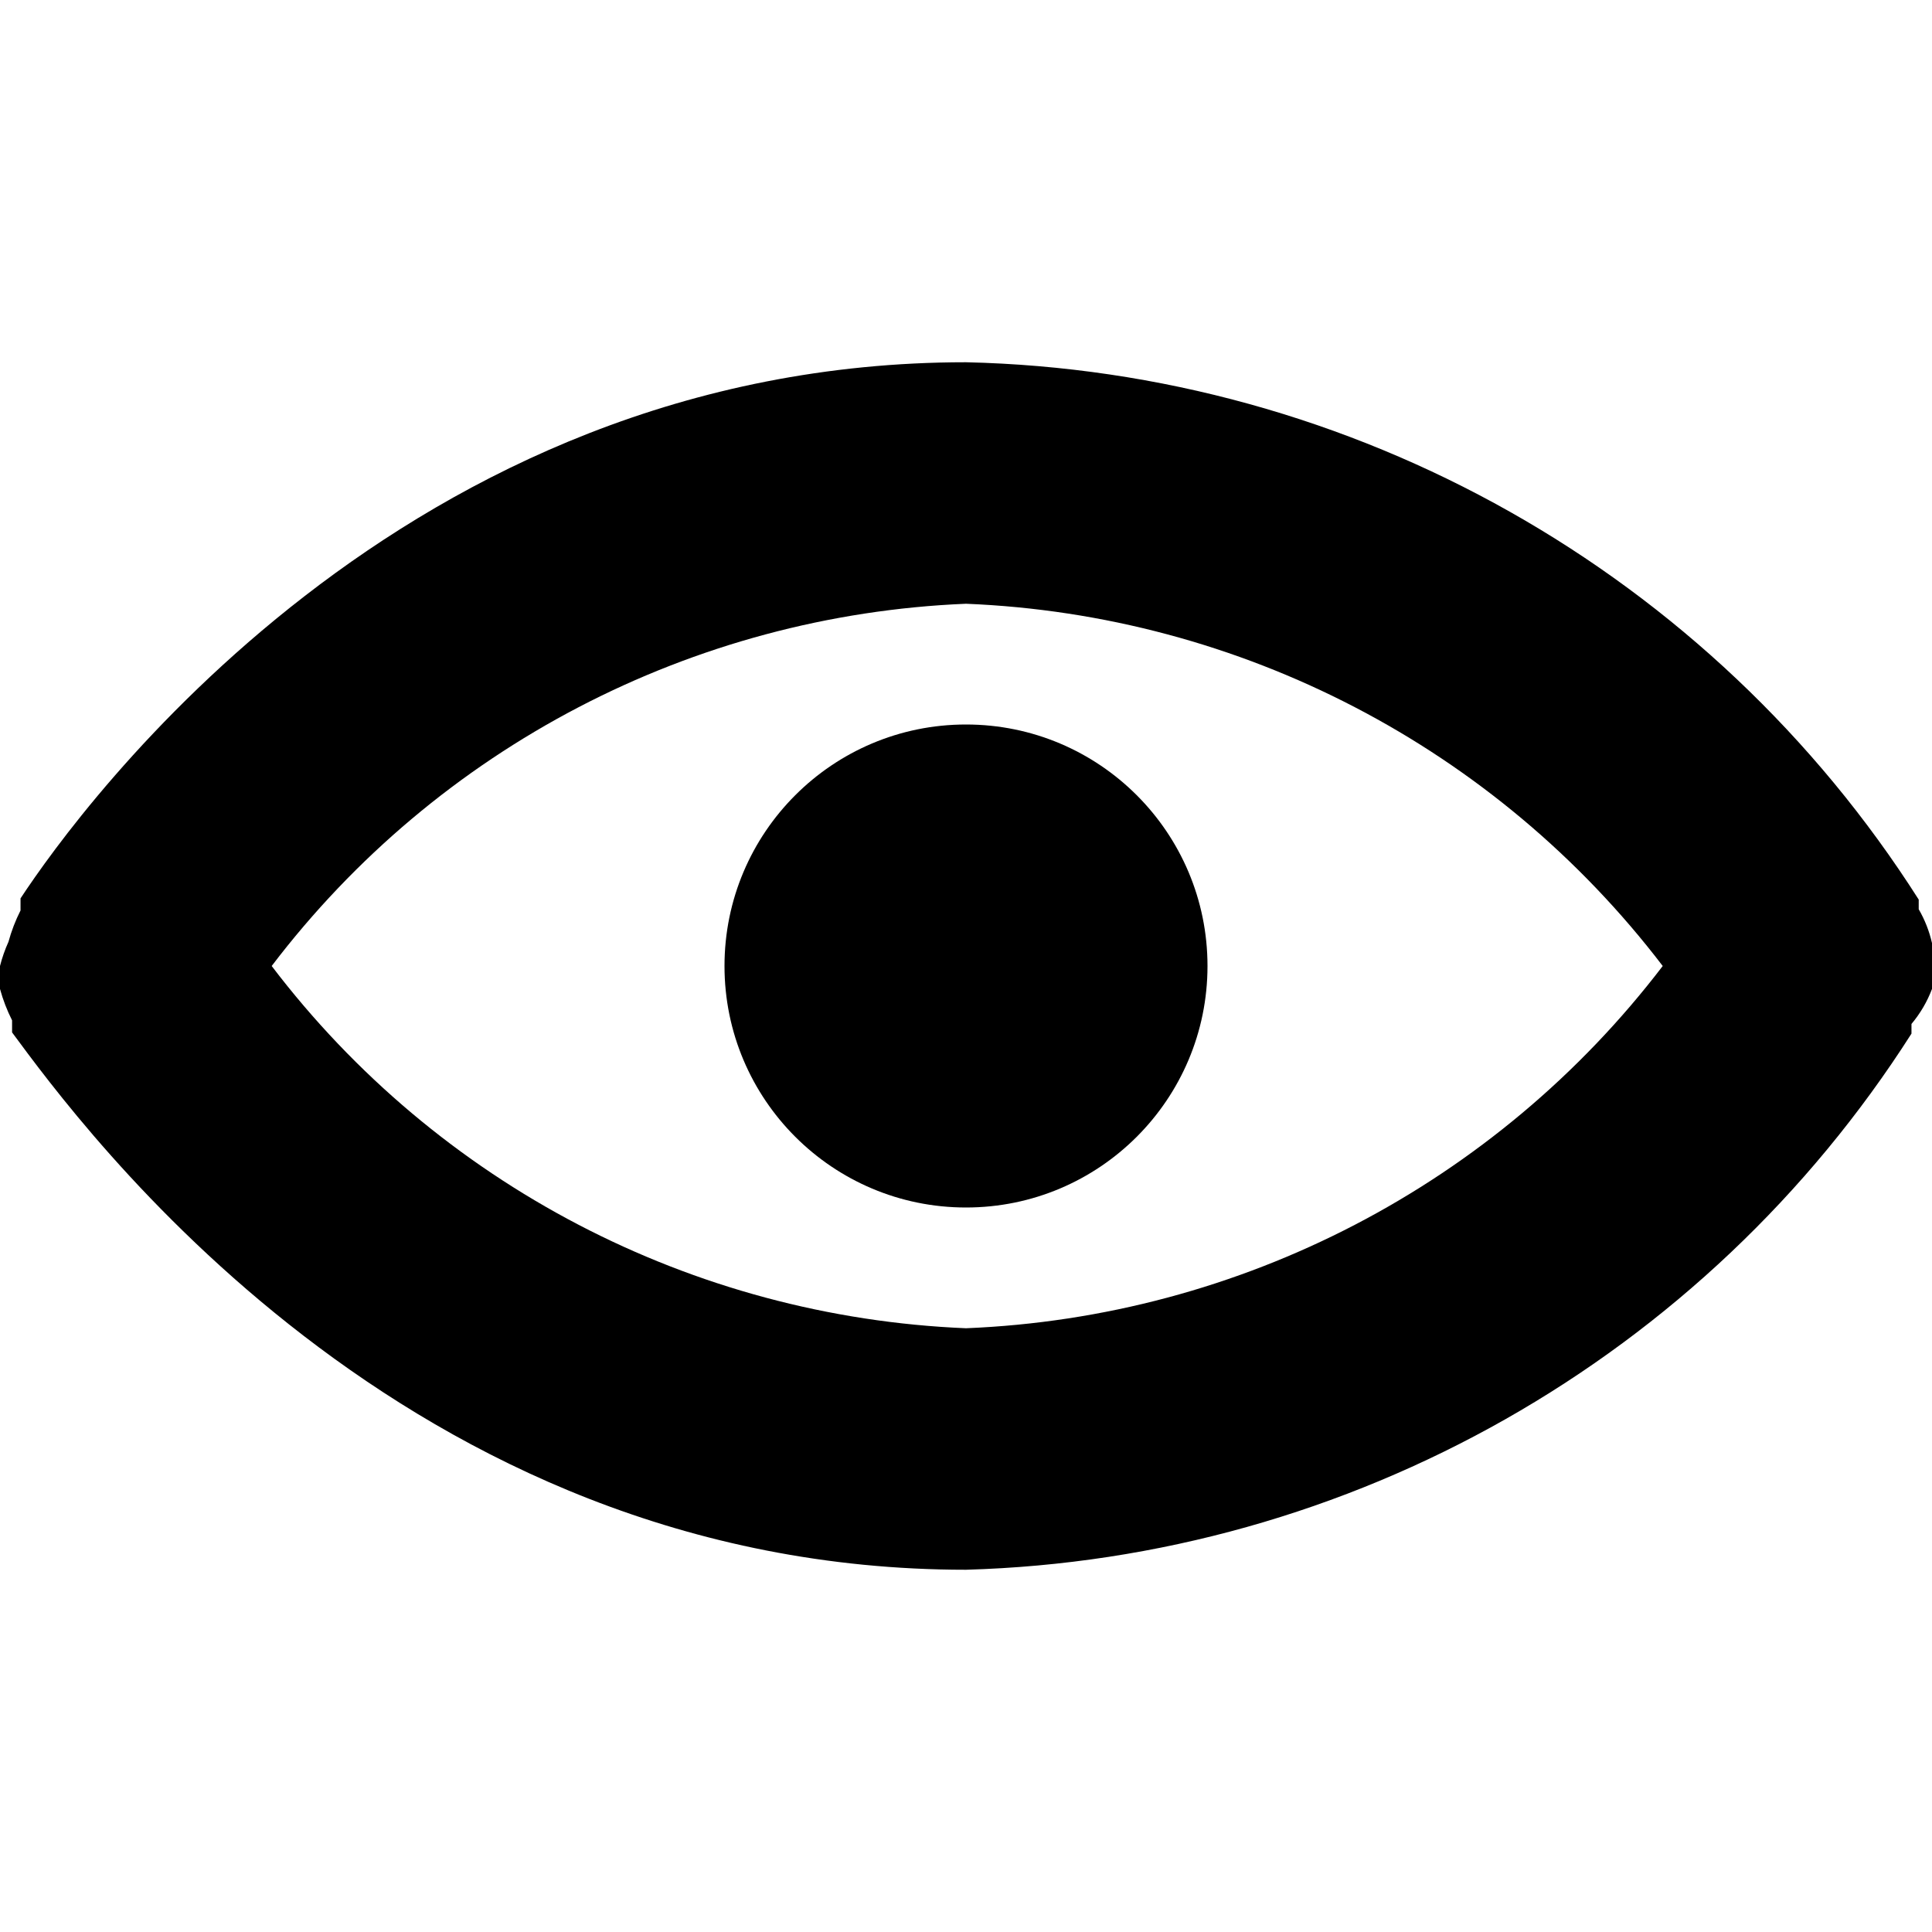
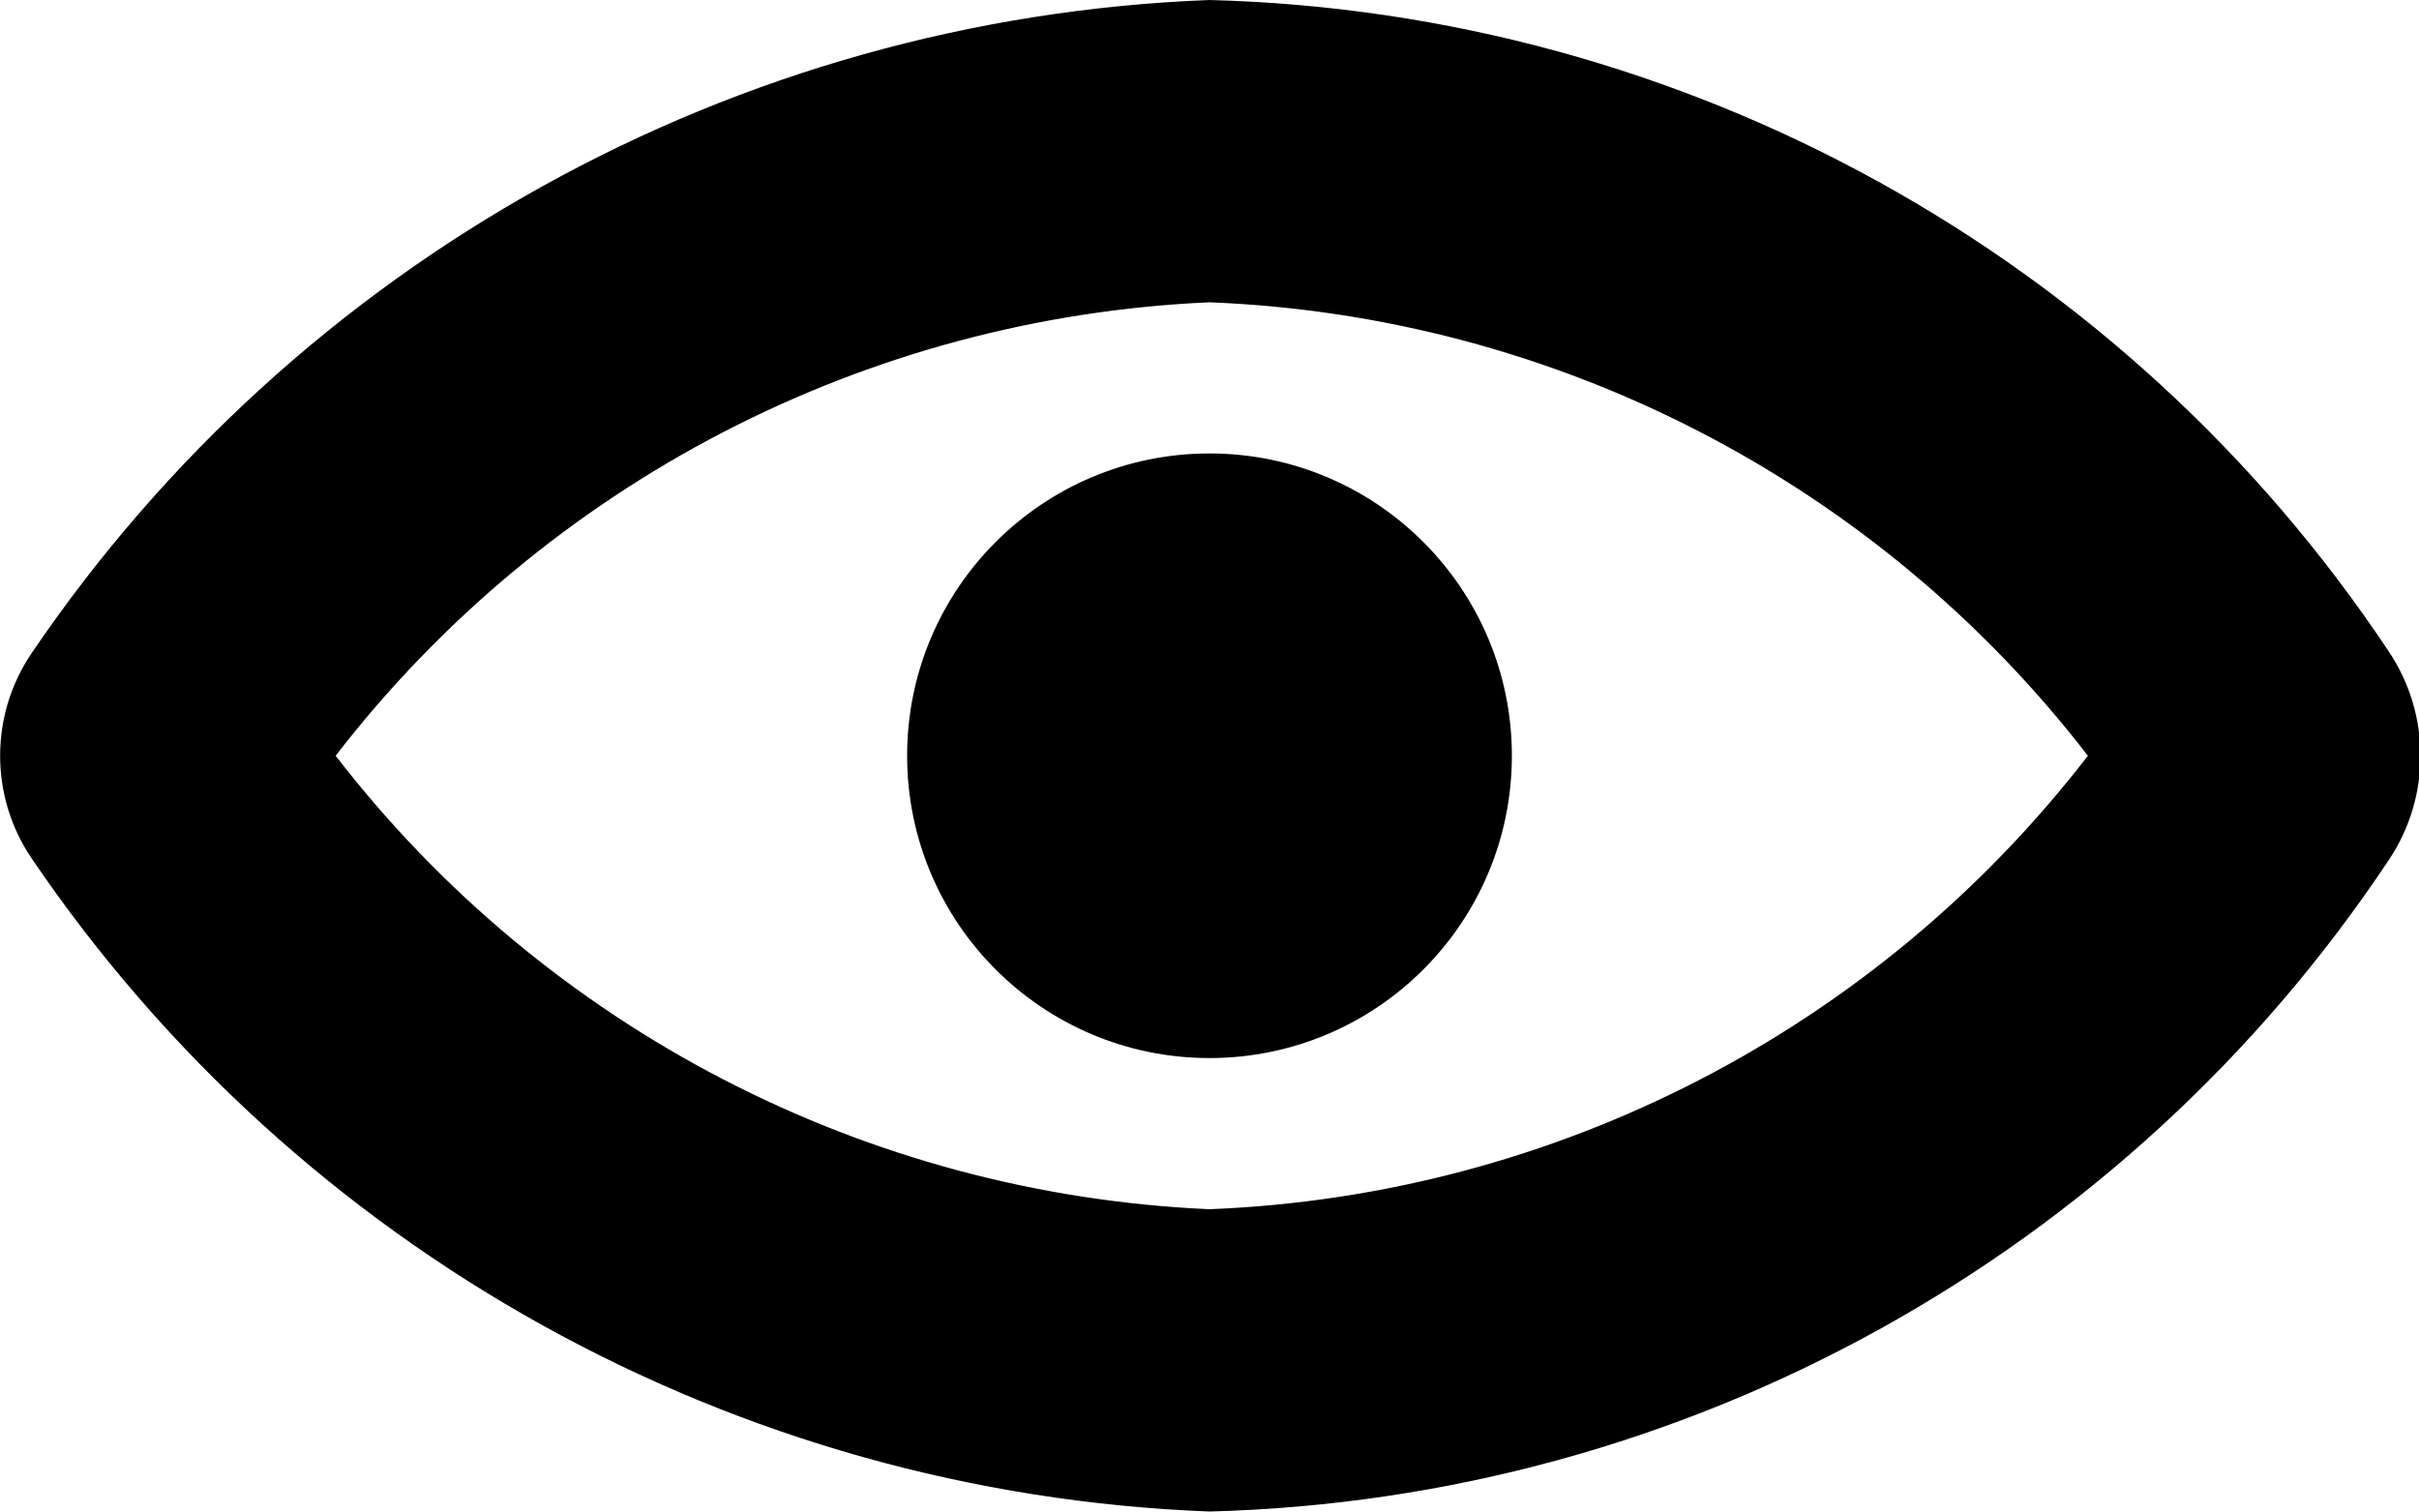
- <svg xmlns="http://www.w3.org/2000/svg" width="16" height="16" viewBox="0 0 16 16">
+ <svg xmlns="http://www.w3.org/2000/svg" width="16" height="10" viewBox="0 0 16 10">
  <g fill="currentColor">
-     <path d="M16,8a1.21,1.21,0,0,0,0-.19,1,1,0,0,0-.11-.28l0-.08h0A9.61,9.61,0,0,0,8,3C3.34,3,.67,6.68.17,7.44h0s0,.07,0,.1a1.39,1.39,0,0,0-.1.26A1.21,1.21,0,0,0,0,8a1.21,1.21,0,0,0,0,.19,1.39,1.39,0,0,0,.1.26s0,.07,0,.1h0C.67,9.32,3.34,13,8,13a9.61,9.61,0,0,0,7.83-4.44h0l0-.08A1,1,0,0,0,16,8.19,1.21,1.21,0,0,0,16,8ZM8,11A7.62,7.62,0,0,1,2.25,8,7.62,7.62,0,0,1,8,5a7.65,7.65,0,0,1,5.77,3A7.65,7.65,0,0,1,8,11Z" />
-     <circle cx="8" cy="8" r="2" />
+     <path d="M8,10A9.87,9.87,0,0,1,.21,5.68a1.21,1.21,0,0,1,0-1.36A9.87,9.87,0,0,1,8,0,9.67,9.67,0,0,1,15.8,4.31h0a1.24,1.24,0,0,1,0,1.38A9.67,9.67,0,0,1,8,10ZM2.22,5A7.73,7.73,0,0,0,8,8a7.72,7.72,0,0,0,5.81-3A7.72,7.72,0,0,0,8,2,7.73,7.73,0,0,0,2.22,5Z" />
+     <circle cx="8" cy="5" r="2" />
  </g>
</svg>
